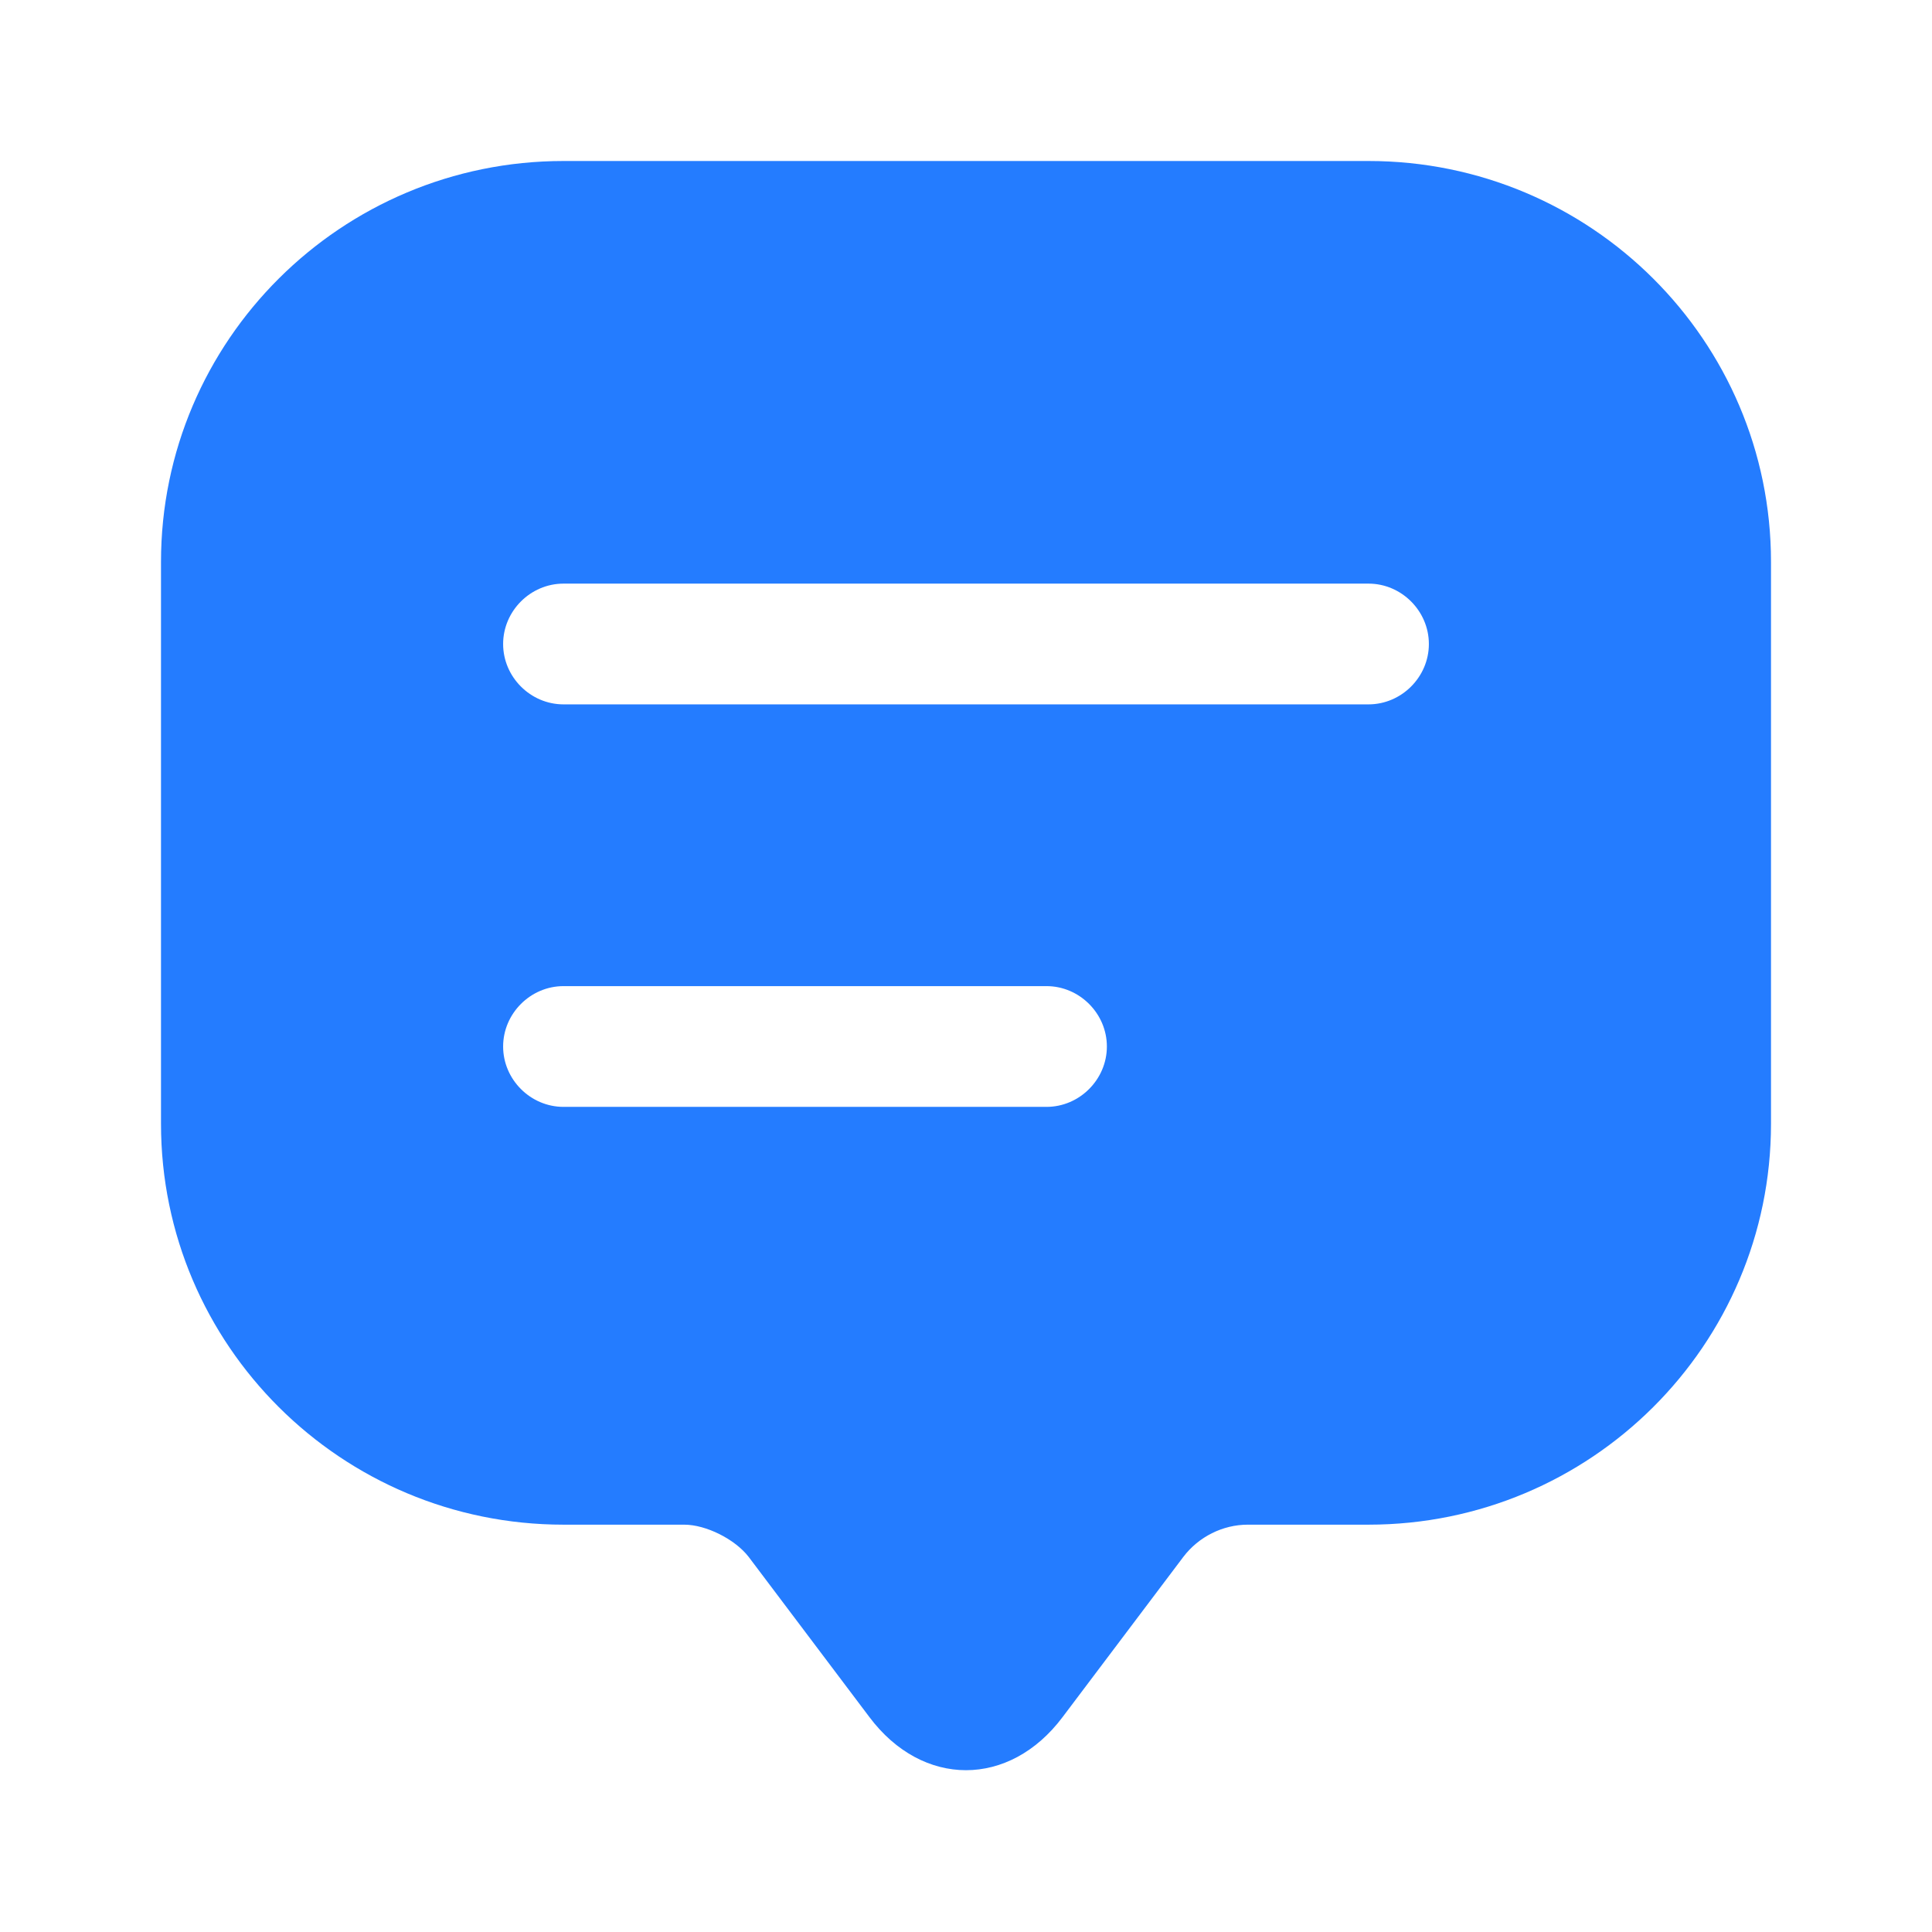
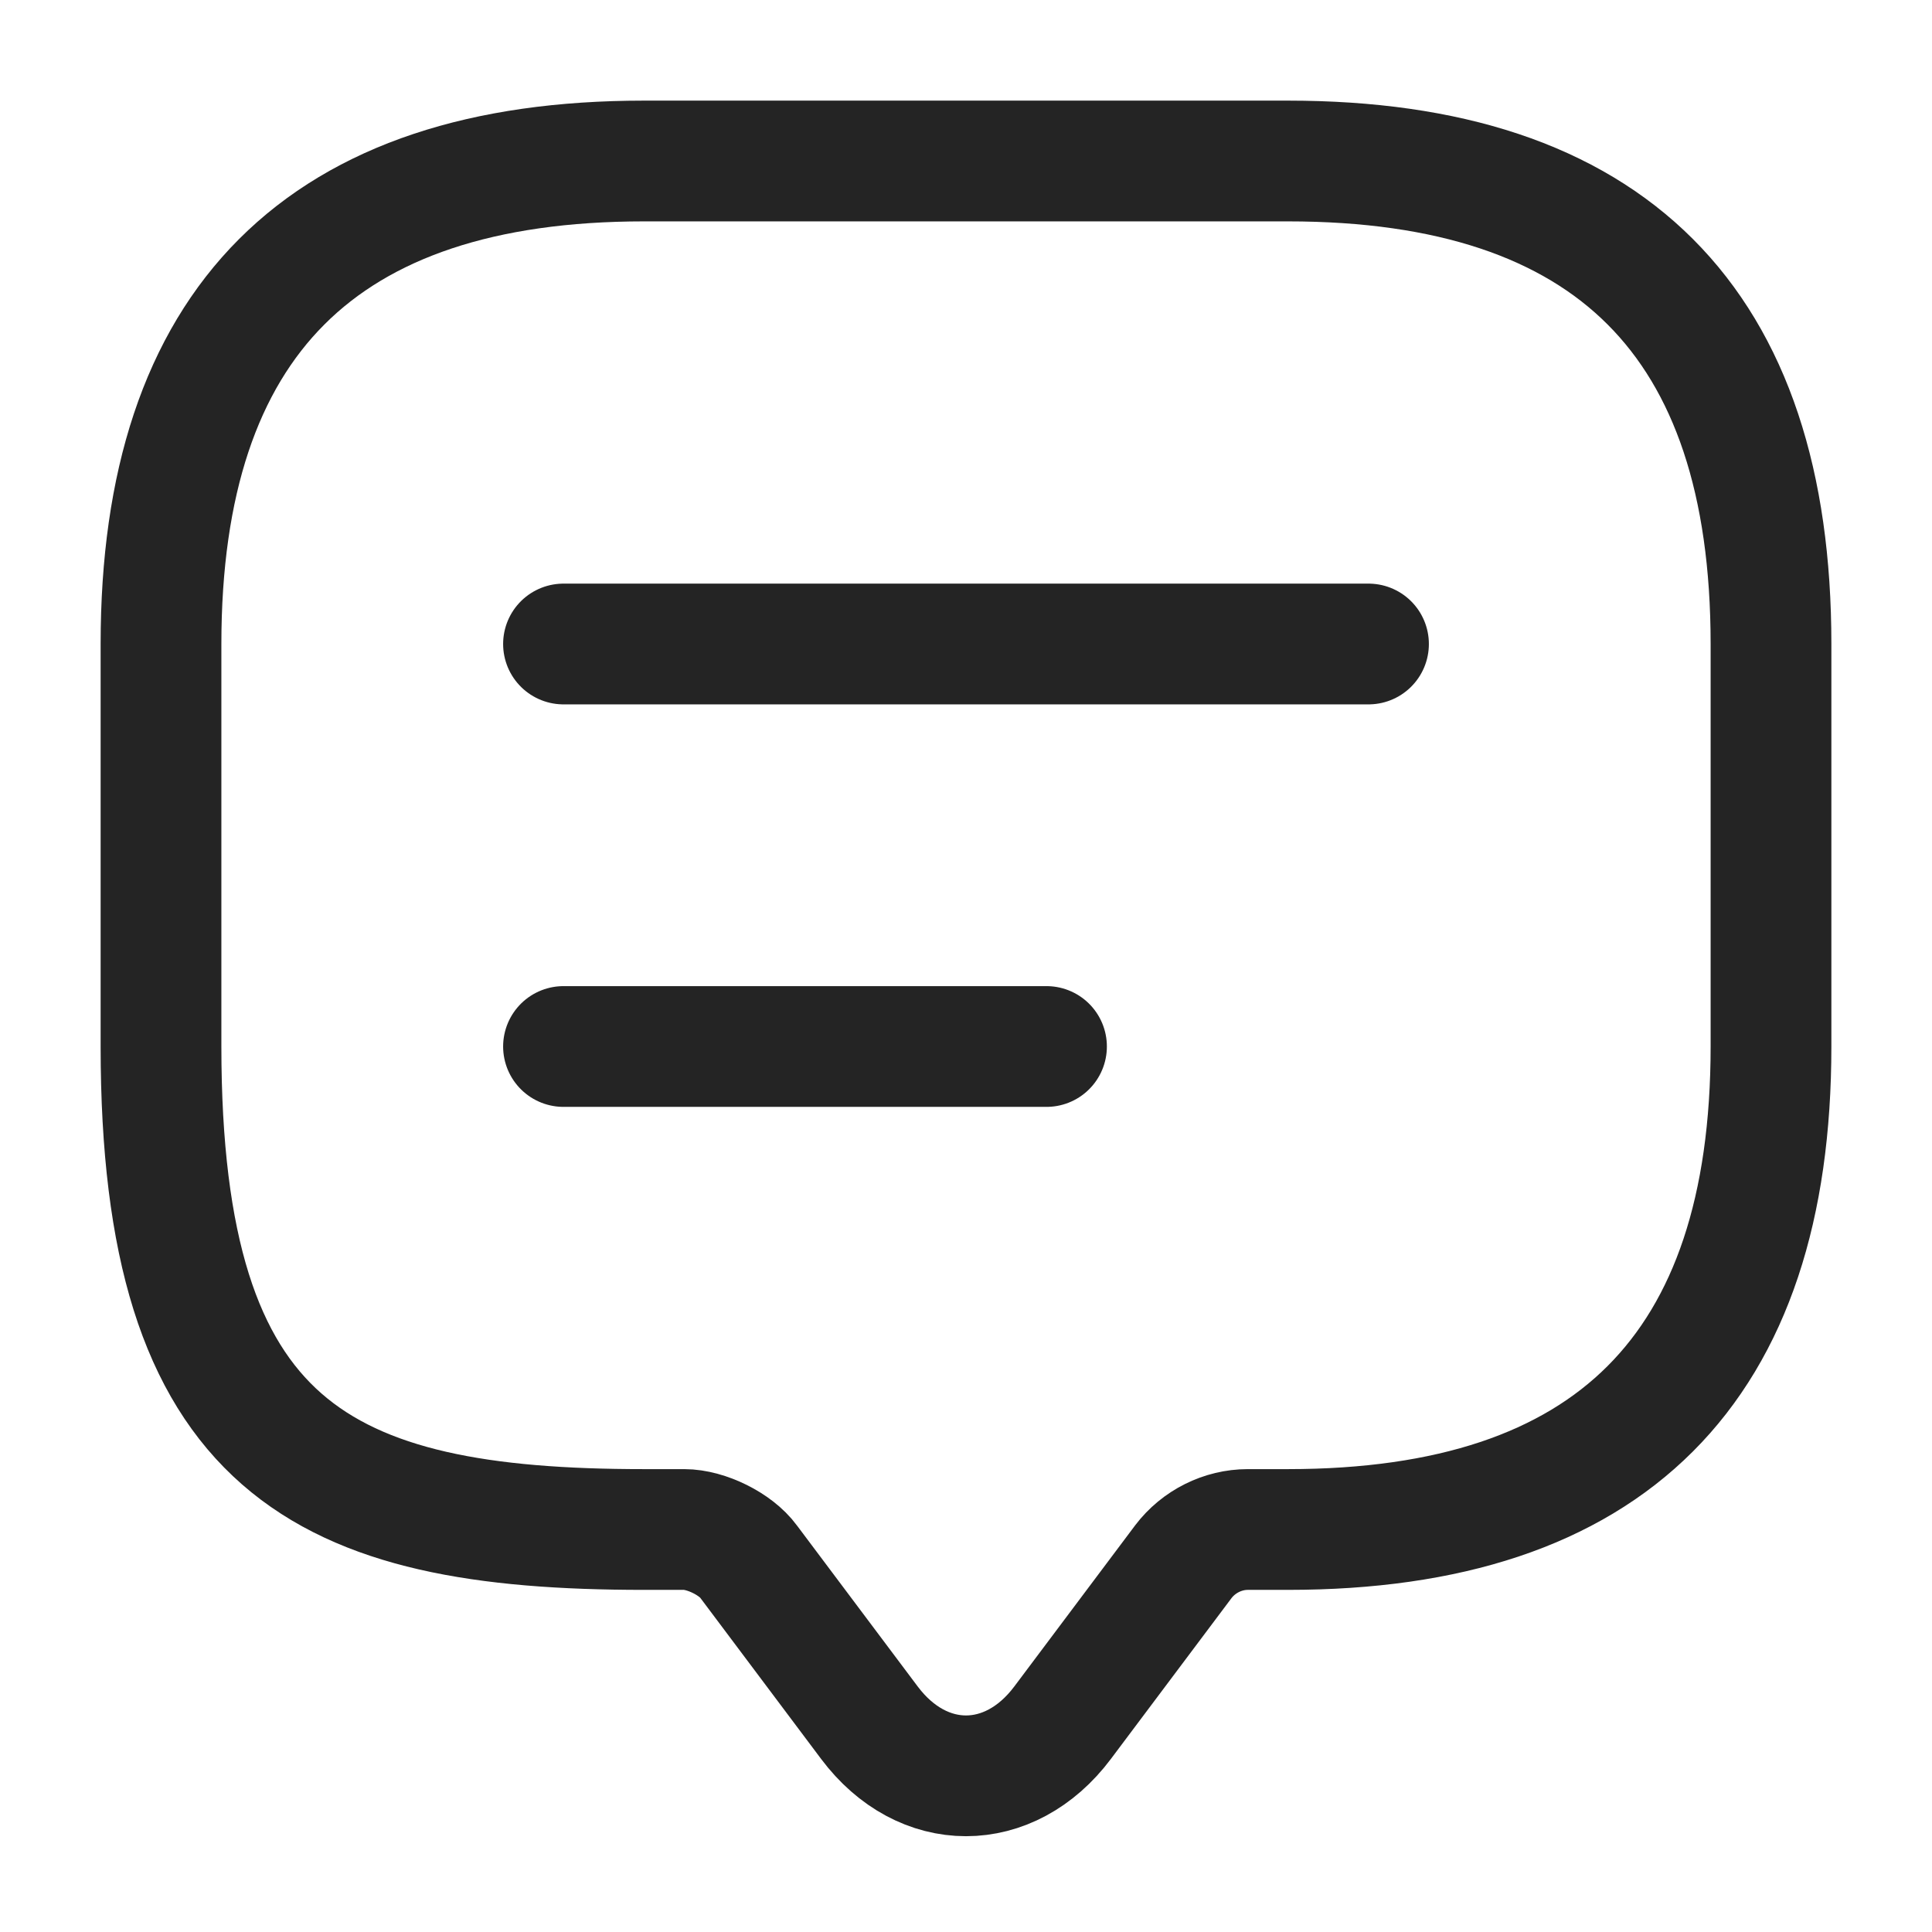
<svg xmlns="http://www.w3.org/2000/svg" width="24" height="24" viewBox="0 0 24 24" fill="none">
-   <path d="M17 2H7C4.24 2 2 4.23 2 6.98V12.96V13.96C2 16.71 4.24 18.94 7 18.94H8.5C8.77 18.94 9.13 19.12 9.3 19.34L10.8 21.33C11.46 22.21 12.54 22.21 13.2 21.33L14.7 19.34C14.89 19.09 15.19 18.94 15.5 18.94H17C19.76 18.94 22 16.71 22 13.96V6.98C22 4.23 19.76 2 17 2ZM13 13.75H7C6.59 13.75 6.25 13.41 6.25 13C6.25 12.59 6.59 12.25 7 12.25H13C13.41 12.25 13.75 12.59 13.75 13C13.75 13.41 13.41 13.75 13 13.75ZM17 8.75H7C6.59 8.75 6.25 8.41 6.25 8C6.25 7.59 6.59 7.25 7 7.25H17C17.41 7.25 17.75 7.59 17.75 8C17.75 8.41 17.41 8.75 17 8.75Z" fill="#247CFF" />
+   <path d="M8.5 19H8C4 19 2 18 2 13V8C2 4 4 2 8 2H16C20 2 22 4 22 8V13C22 17 20 19 16 19H15.5C15.19 19 14.89 19.15 14.7 19.4L13.2 21.4C12.54 22.28 11.46 22.28 10.8 21.4L9.3 19.4C9.14 19.18 8.77 19 8.5 19Z" stroke="#242424" stroke-width="1.5" stroke-miterlimit="10" stroke-linecap="round" stroke-linejoin="round" />
+   <path d="M7 8H17" stroke="#242424" stroke-width="1.5" stroke-linecap="round" stroke-linejoin="round" />
+   <path d="M7 13H13" stroke="#242424" stroke-width="1.5" stroke-linecap="round" stroke-linejoin="round" />
</svg>
